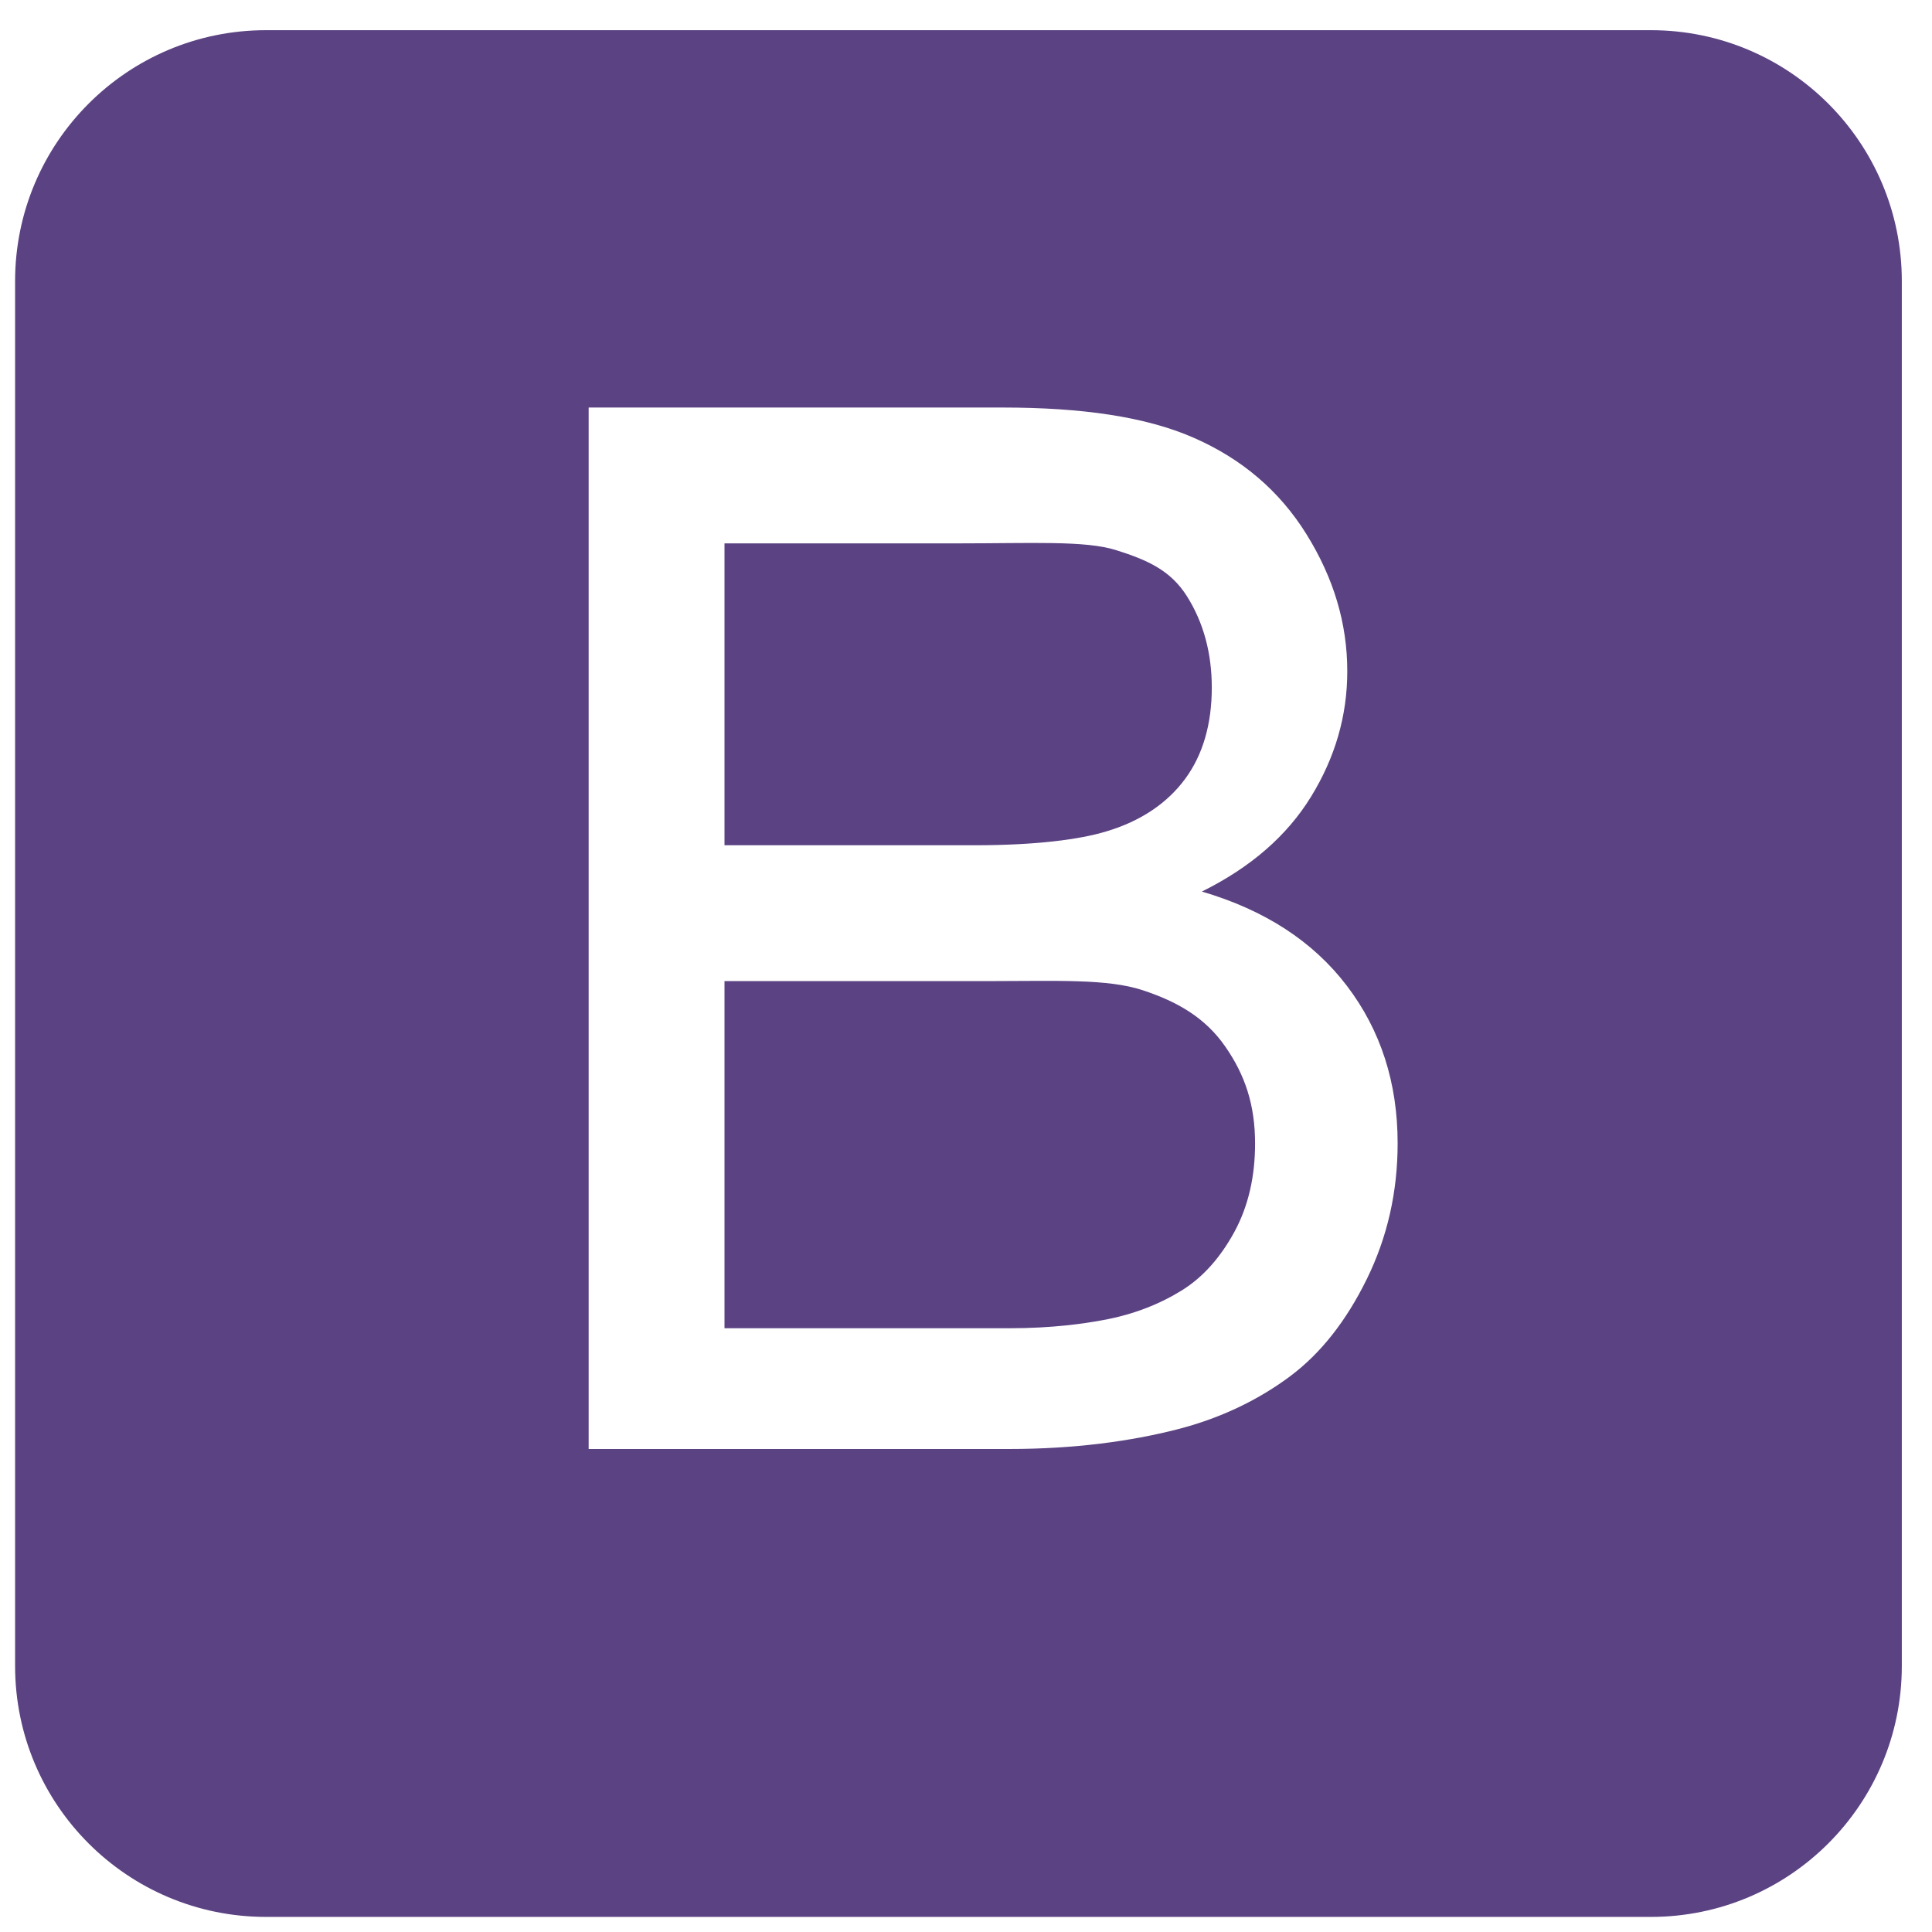
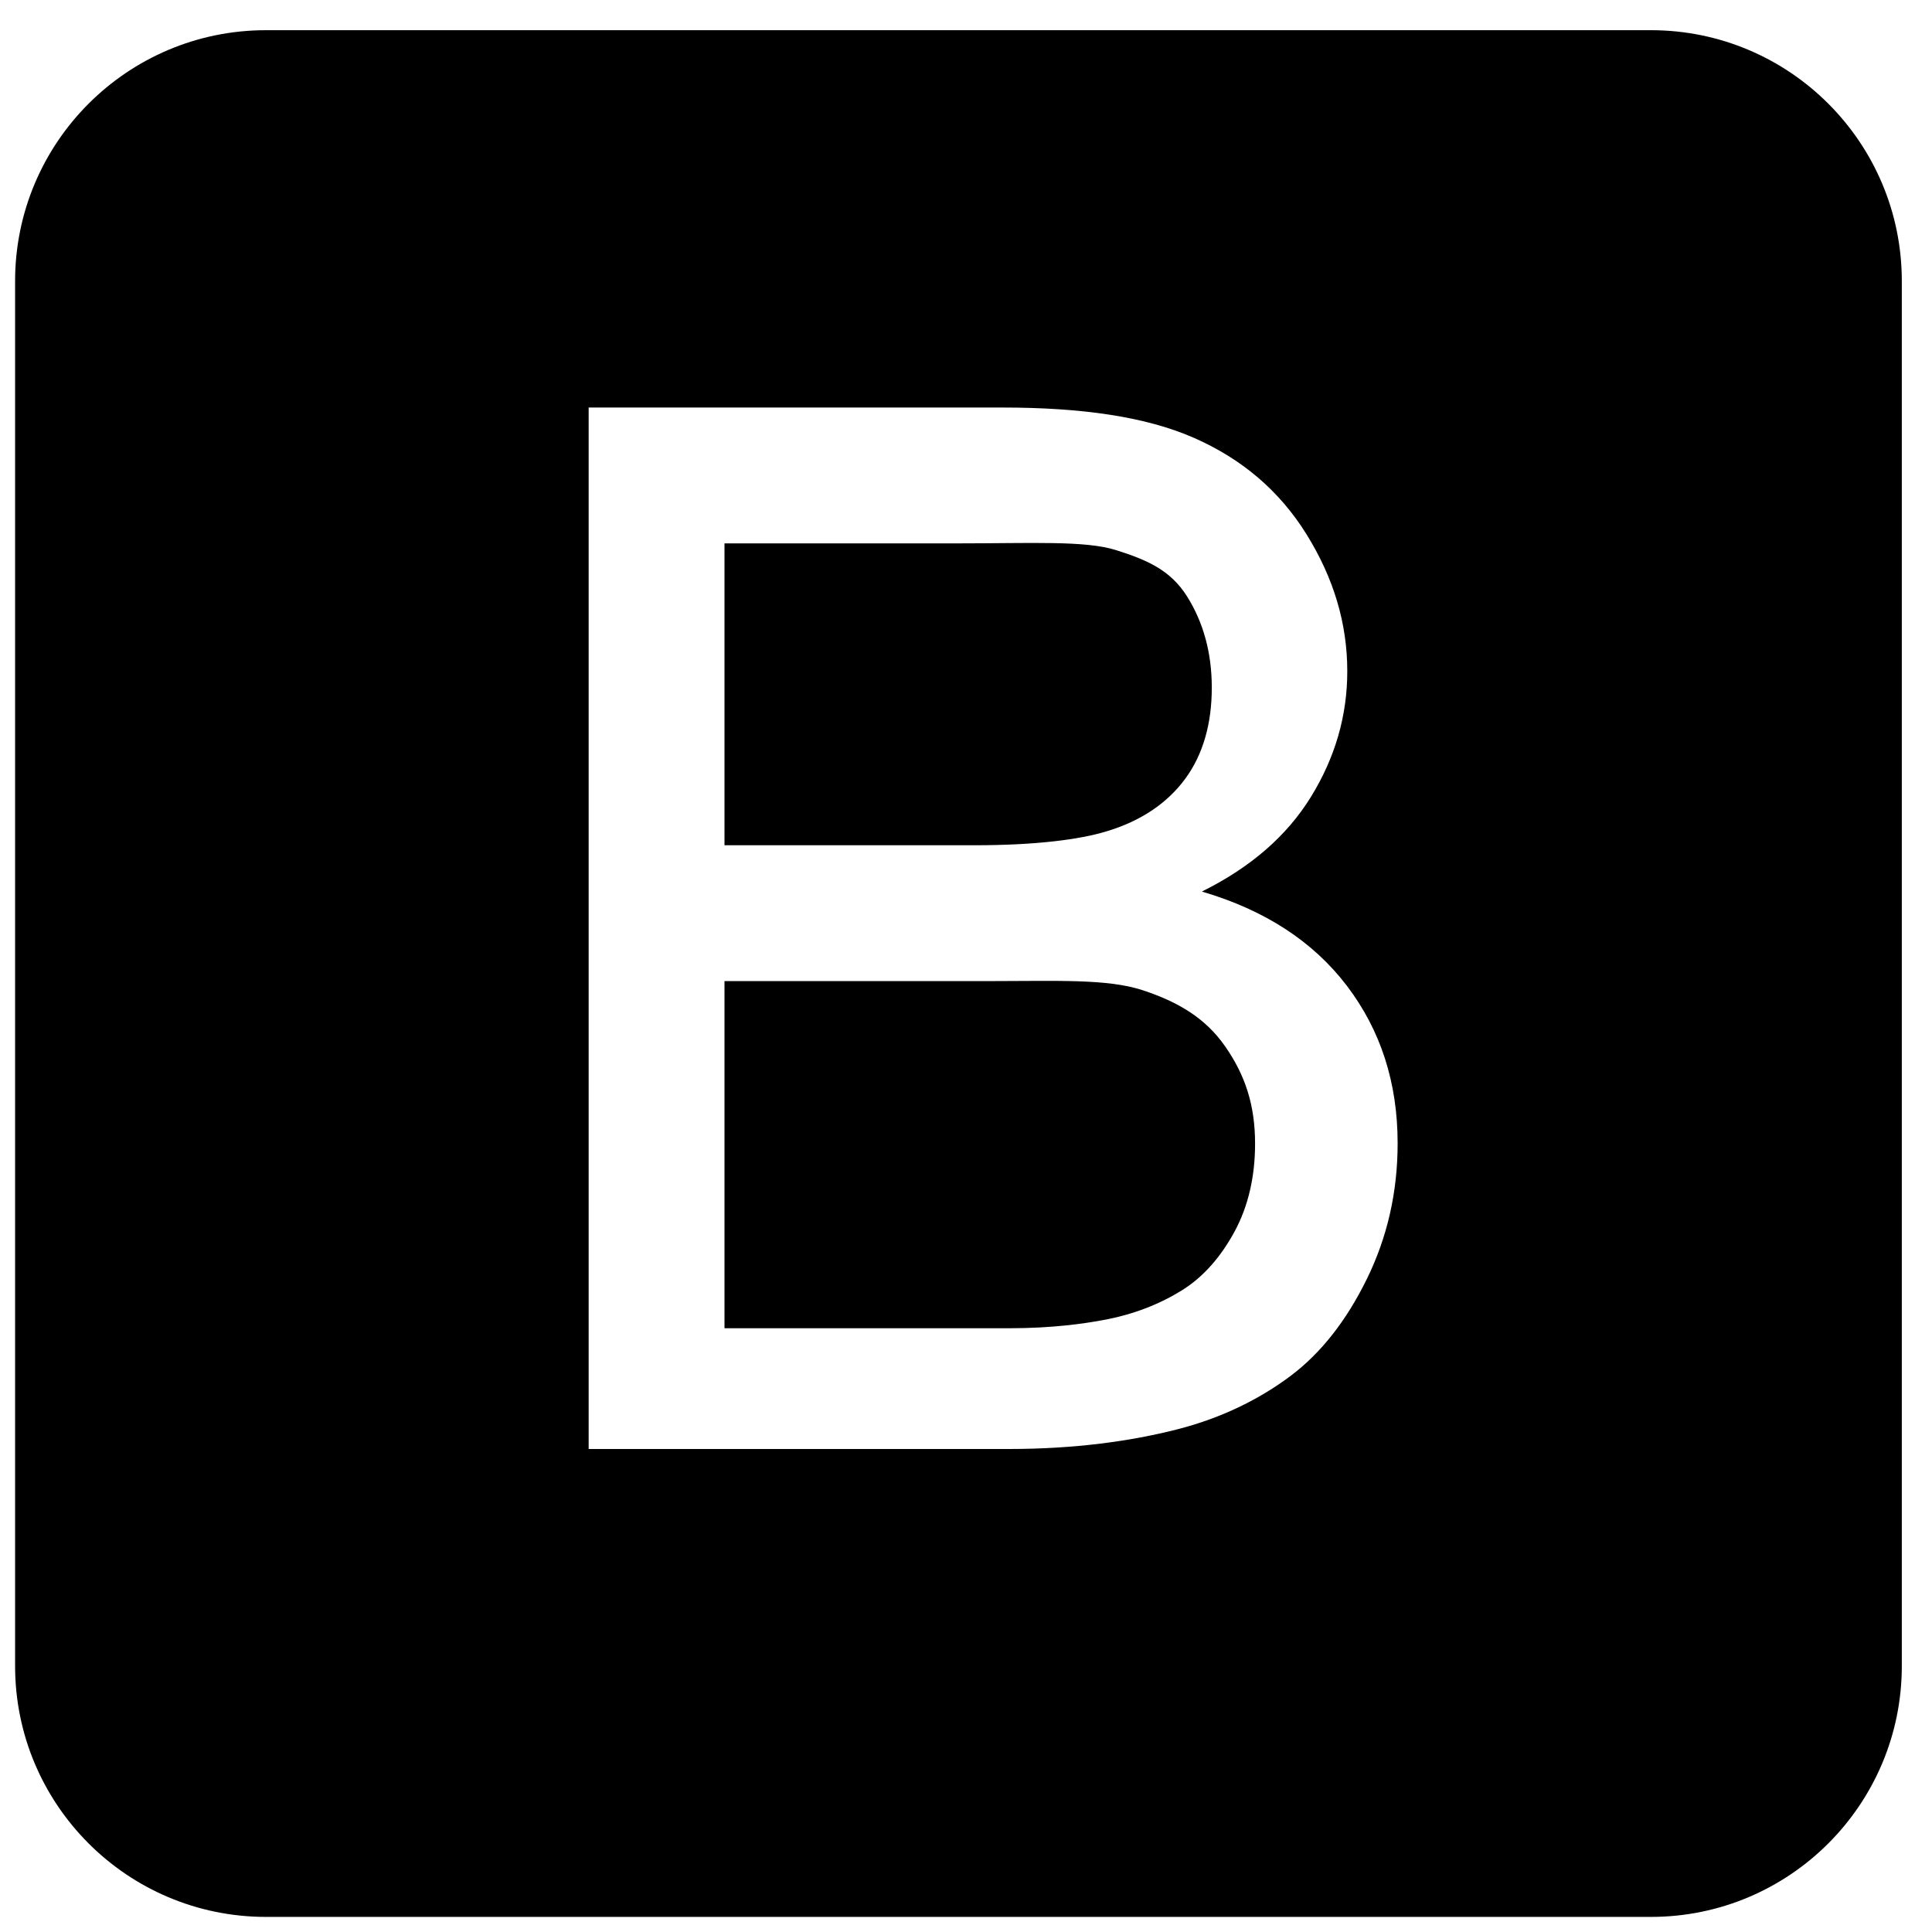
<svg xmlns="http://www.w3.org/2000/svg" viewBox="0 0 128 128">
-   <path fill="#5B4282" d="M75.701 65.603c-2.334-.768-5.694-.603-10.08-.603H48v23h18.844c2.944 0 5.012-.315 6.203-.535 2.099-.376 3.854-1.104 5.264-1.982 1.409-.876 2.568-2.205 3.478-3.881.908-1.676 1.363-3.637 1.363-5.83 0-2.568-.658-4.54-1.975-6.436-1.316-1.896-3.141-2.965-5.476-3.733zm-2.419-10.516c2.317-.688 4.064-1.89 5.239-3.487 1.176-1.598 1.763-3.631 1.763-6.044 0-2.286-.549-4.314-1.646-6.054s-2.662-2.413-4.699-3.056c-2.037-.641-5.53-.446-10.48-.446H48v20h16.587c4.042 0 6.939-.38 8.695-.913zM126 18.625C126 9.443 118.557 2 109.375 2h-91.75C8.443 2 1 9.443 1 18.625v91.75C1 119.557 8.443 127 17.625 127h91.75c9.182 0 16.625-7.443 16.625-16.625v-91.75zm-35.447 66.12c-1.362 2.773-3.047 4.911-5.052 6.415-2.006 1.504-4.521 2.78-7.544 3.548C74.935 95.477 71.229 96 66.844 96H39V27h27.42c5.264 0 9.485.609 12.665 2.002 3.181 1.395 5.671 3.497 7.474 6.395 1.801 2.898 2.702 5.907 2.702 9.071 0 2.945-.8 5.708-2.397 8.308-1.598 2.602-4.011 4.694-7.237 6.292 4.166 1.222 7.37 3.304 9.61 6.248 2.24 2.945 3.36 6.422 3.36 10.432 0 3.227-.681 6.225-2.044 8.997z" />
+   <path d="M75.701 65.603c-2.334-.768-5.694-.603-10.08-.603H48v23h18.844c2.944 0 5.012-.315 6.203-.535 2.099-.376 3.854-1.104 5.264-1.982 1.409-.876 2.568-2.205 3.478-3.881.908-1.676 1.363-3.637 1.363-5.83 0-2.568-.658-4.54-1.975-6.436-1.316-1.896-3.141-2.965-5.476-3.733zm-2.419-10.516c2.317-.688 4.064-1.89 5.239-3.487 1.176-1.598 1.763-3.631 1.763-6.044 0-2.286-.549-4.314-1.646-6.054s-2.662-2.413-4.699-3.056c-2.037-.641-5.53-.446-10.48-.446H48v20h16.587c4.042 0 6.939-.38 8.695-.913zM126 18.625C126 9.443 118.557 2 109.375 2h-91.75C8.443 2 1 9.443 1 18.625v91.75C1 119.557 8.443 127 17.625 127h91.75c9.182 0 16.625-7.443 16.625-16.625v-91.75zm-35.447 66.12c-1.362 2.773-3.047 4.911-5.052 6.415-2.006 1.504-4.521 2.78-7.544 3.548C74.935 95.477 71.229 96 66.844 96H39V27h27.42c5.264 0 9.485.609 12.665 2.002 3.181 1.395 5.671 3.497 7.474 6.395 1.801 2.898 2.702 5.907 2.702 9.071 0 2.945-.8 5.708-2.397 8.308-1.598 2.602-4.011 4.694-7.237 6.292 4.166 1.222 7.37 3.304 9.61 6.248 2.24 2.945 3.36 6.422 3.36 10.432 0 3.227-.681 6.225-2.044 8.997z" />
</svg>
